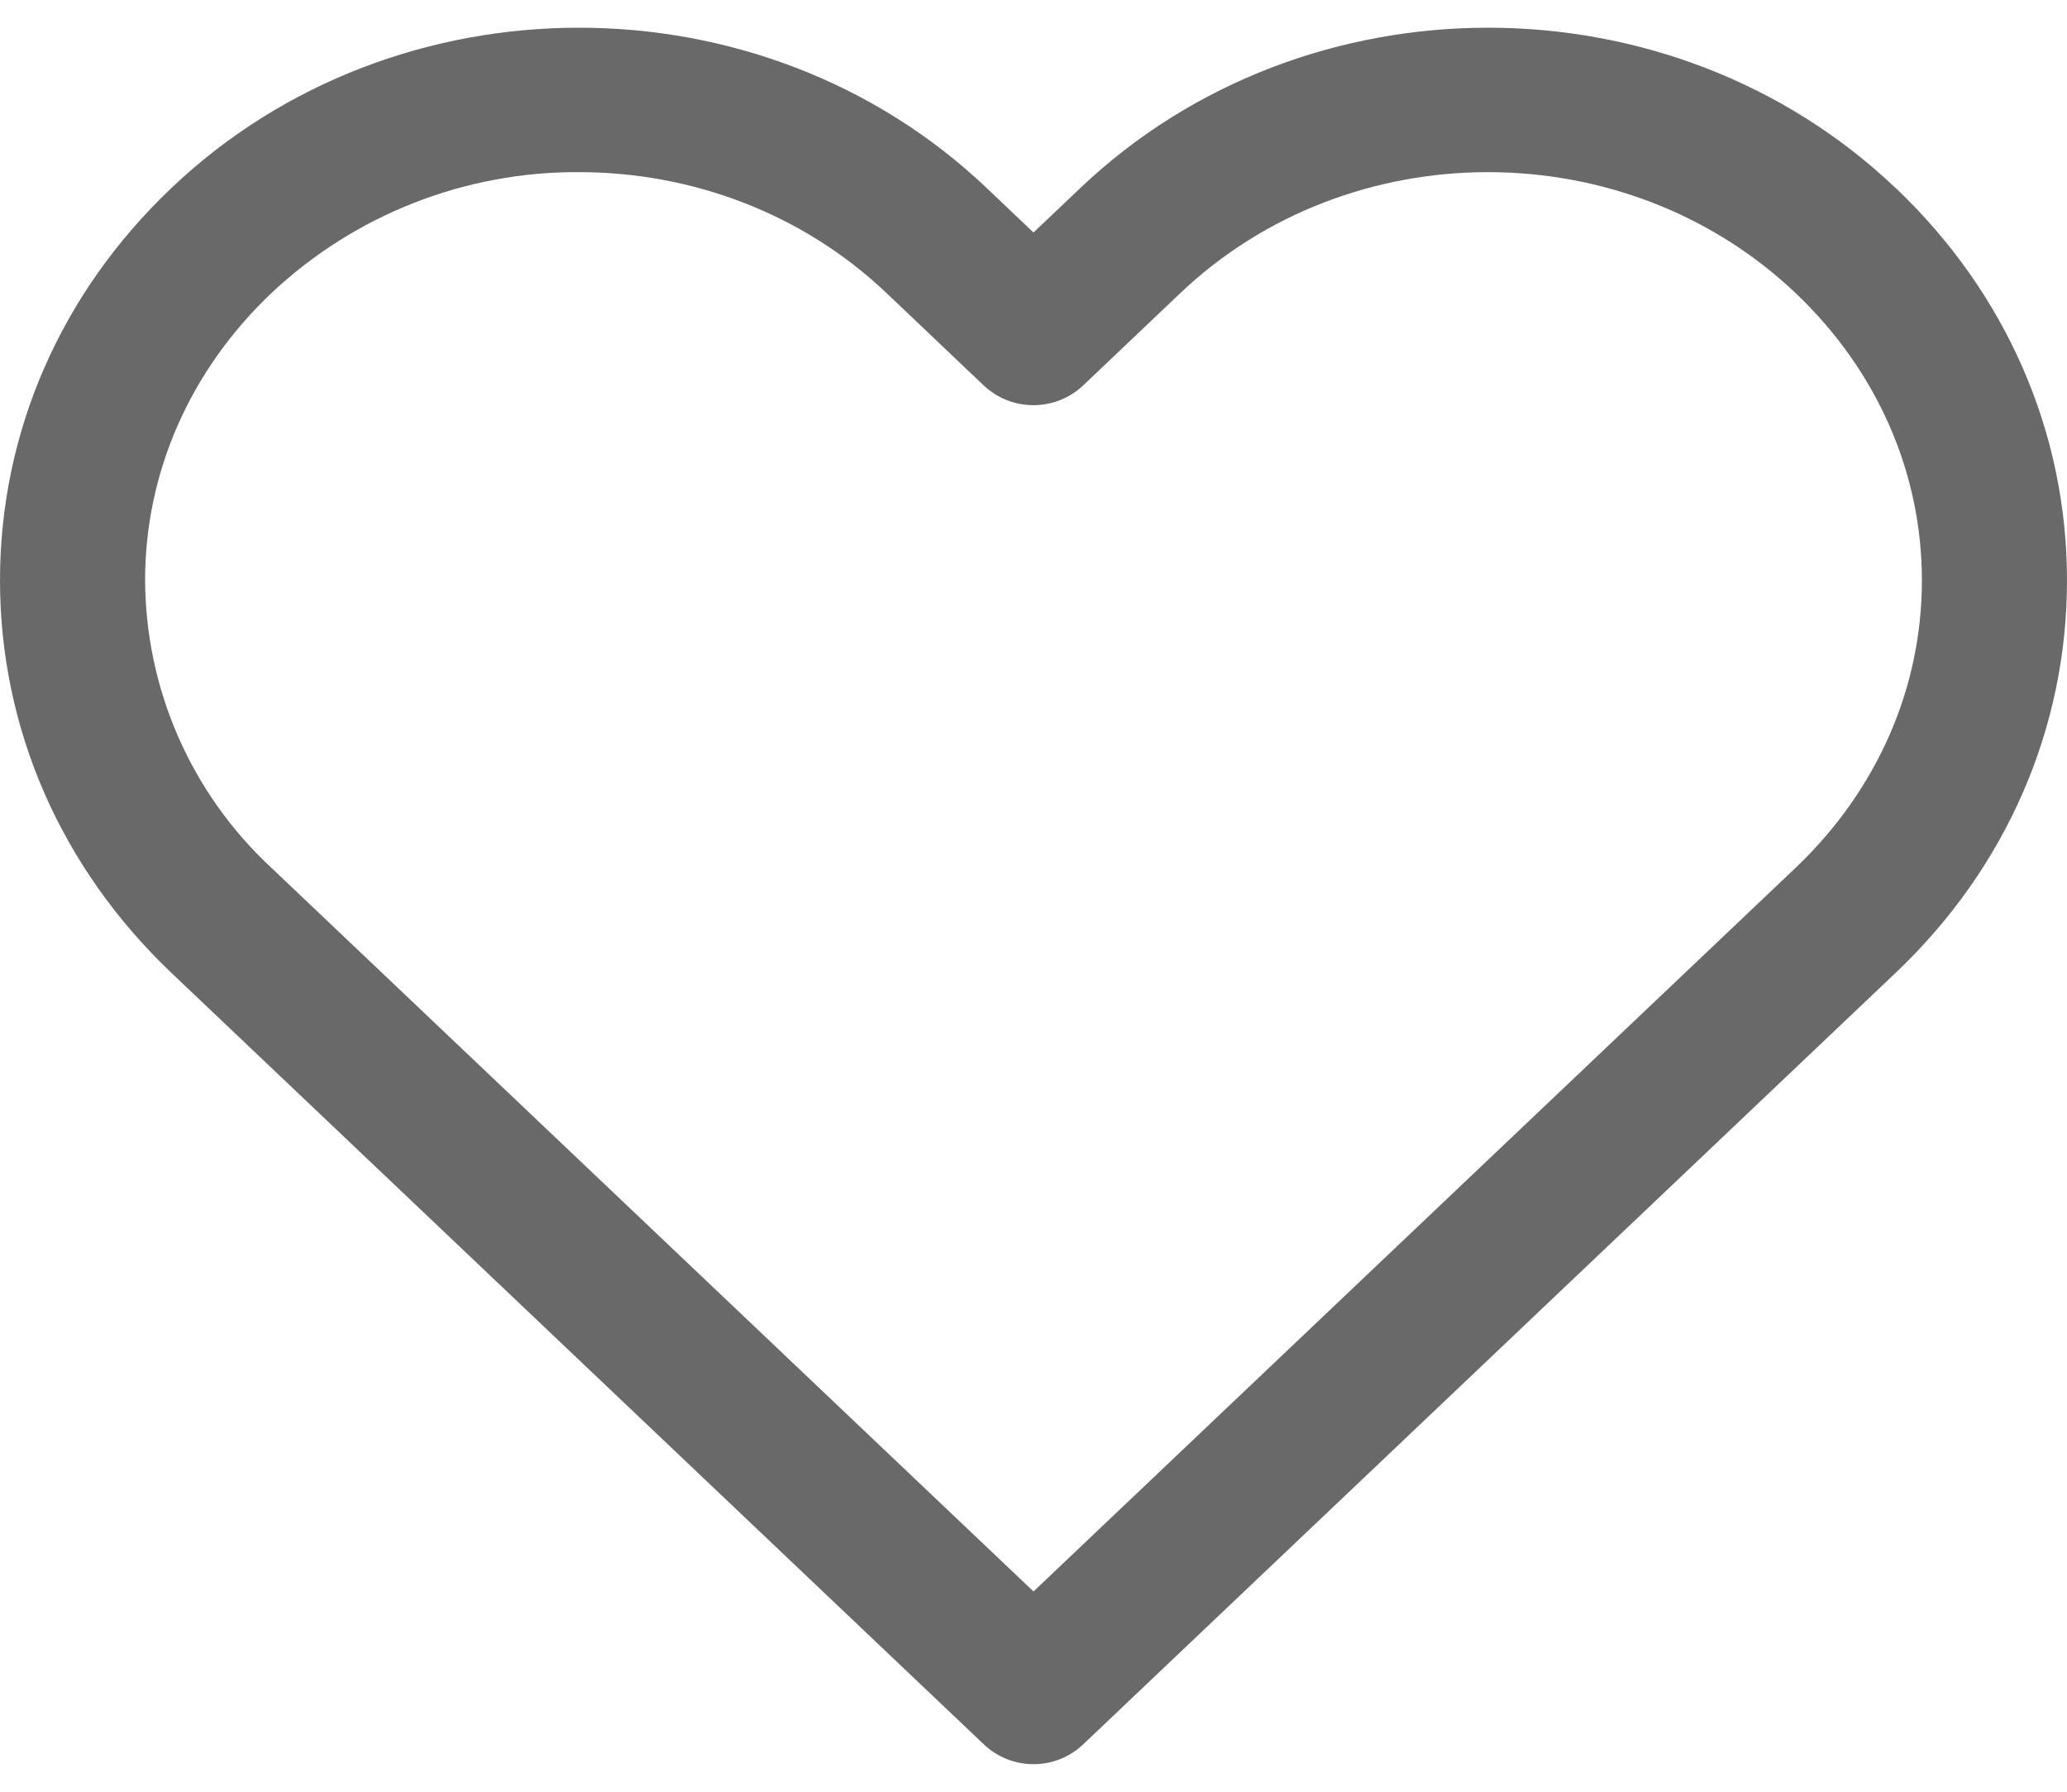
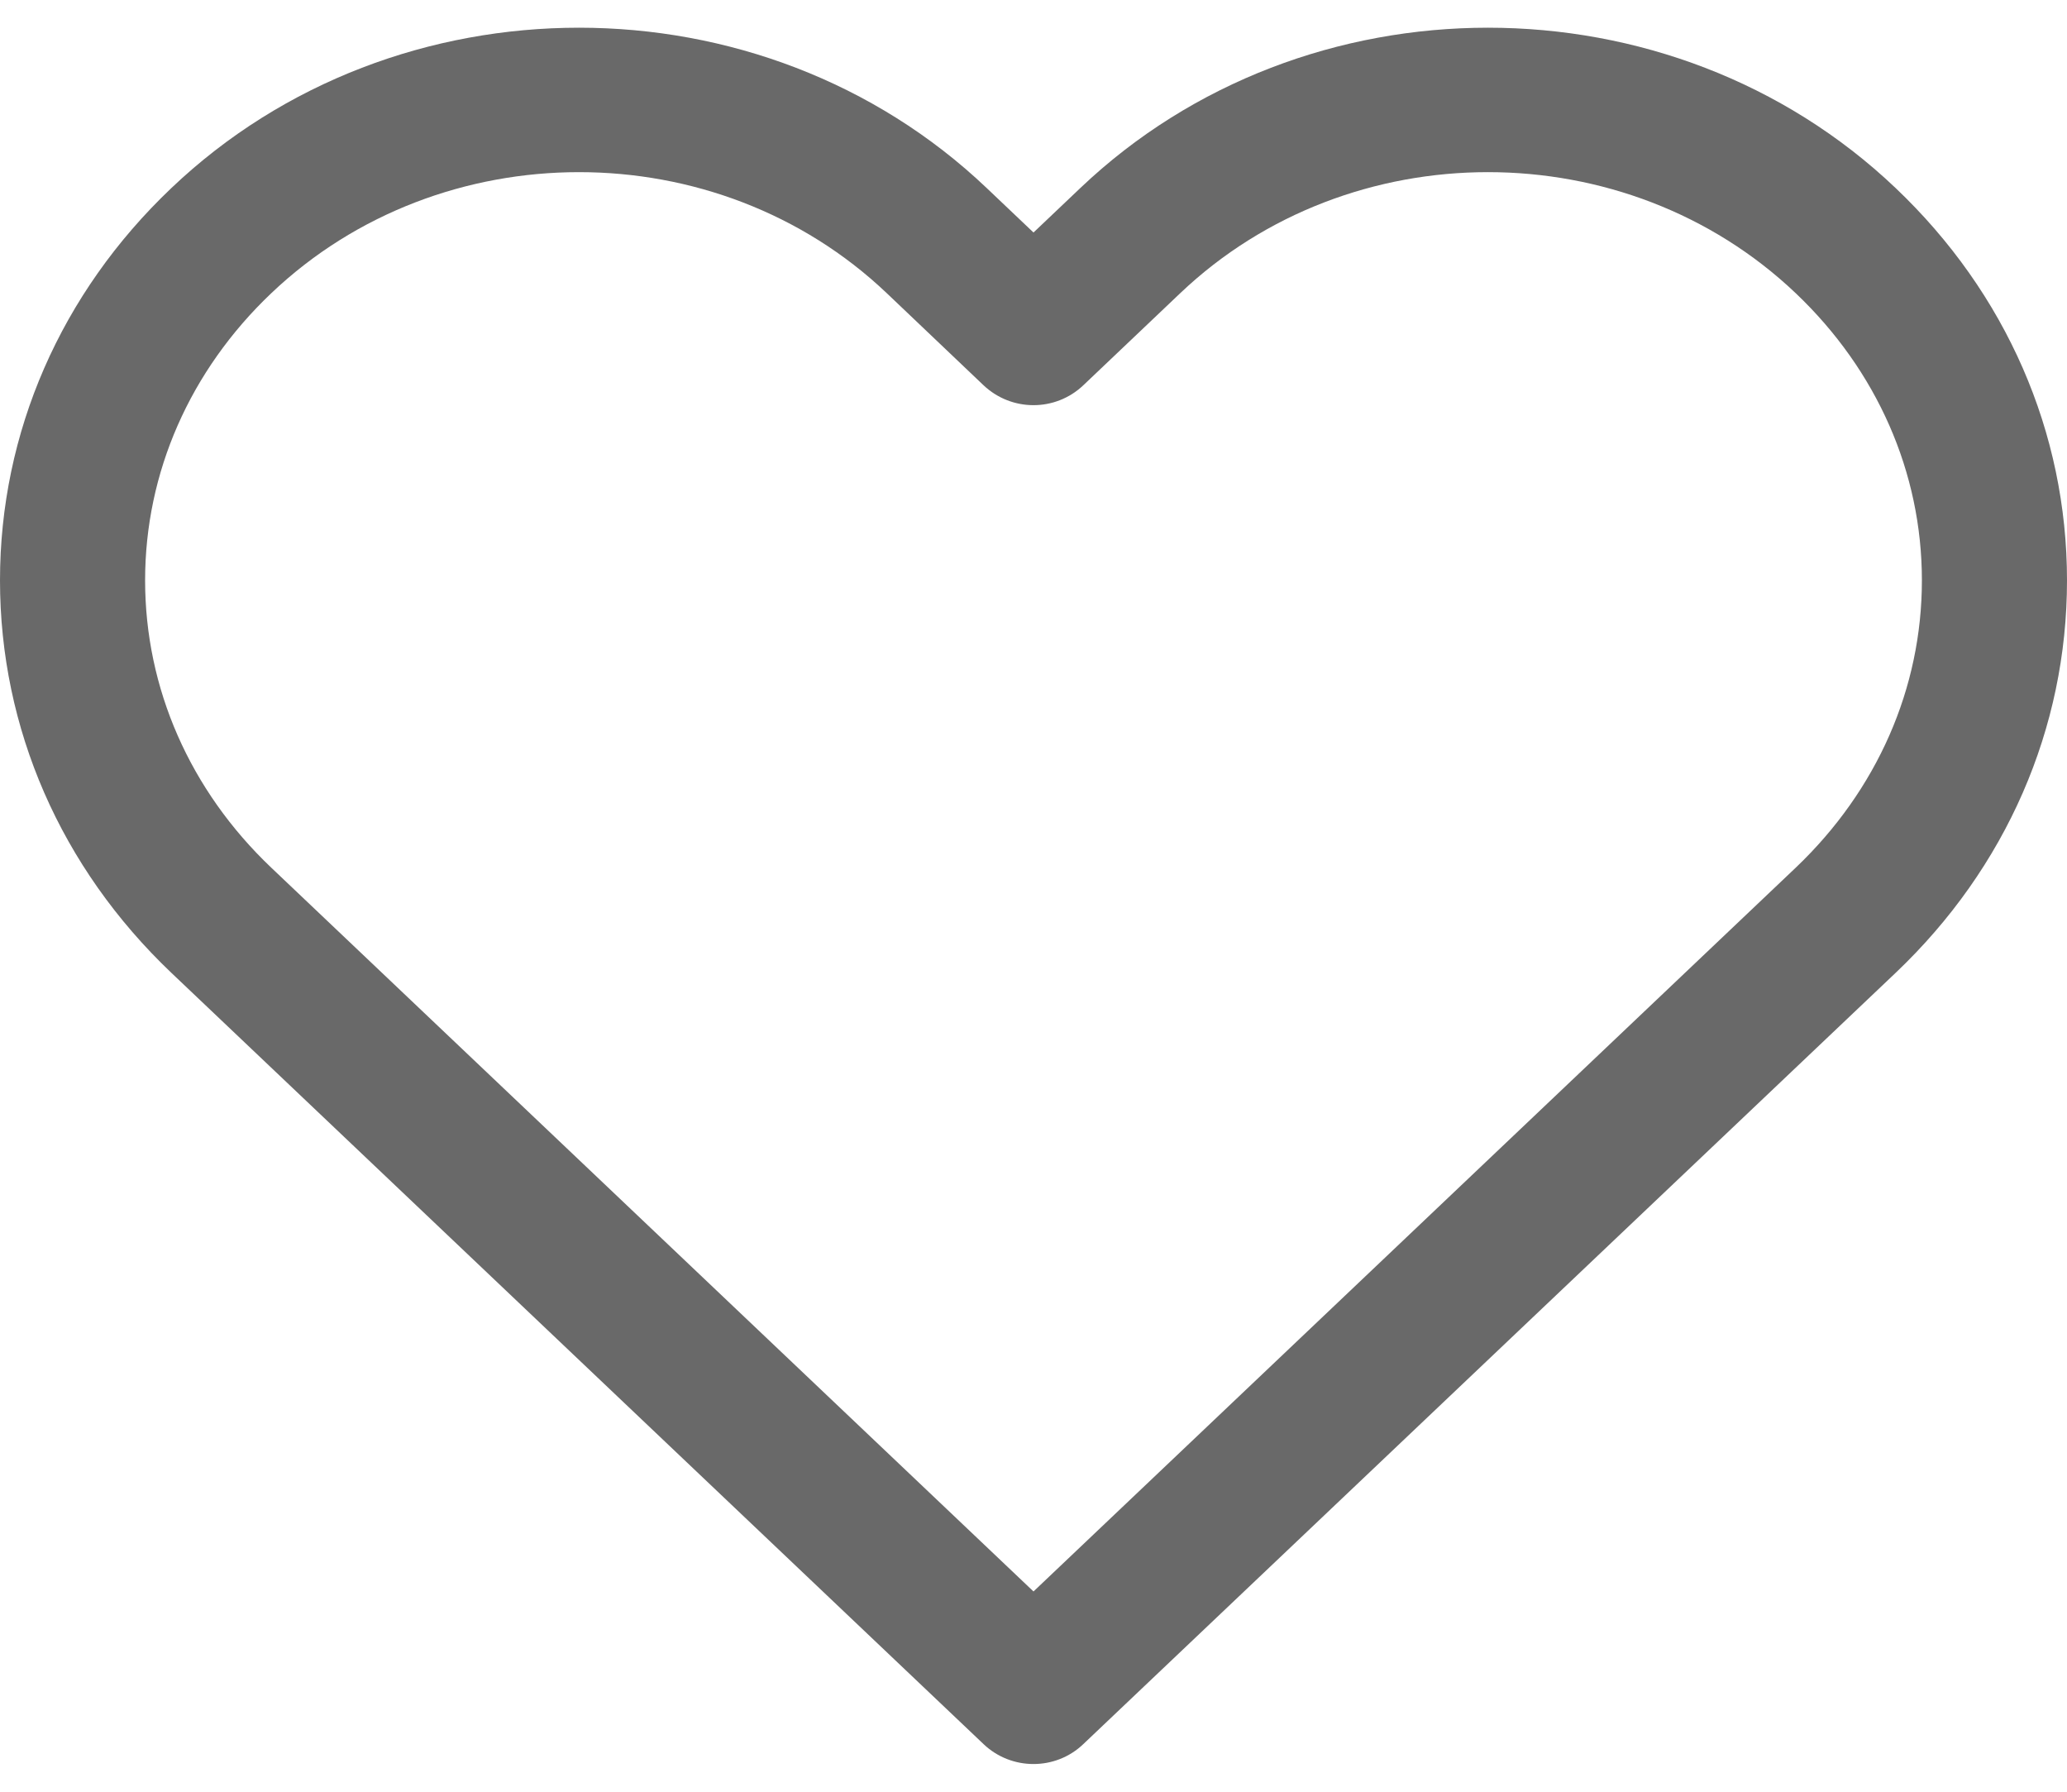
- <svg xmlns="http://www.w3.org/2000/svg" width="15" height="13" fill="none">
-   <path fill="#696969" d="M13.757 1.365c-1.63-1.552-4.286-1.552-5.918 0l-.339.322-.339-.322c-1.632-1.552-4.287-1.552-5.918 0C.44 2.127 0 3.138 0 4.211c0 1.074.441 2.084 1.243 2.847l5.895 5.597a.524.524 0 0 0 .724 0l5.895-5.597C14.56 6.296 15 5.285 15 4.21c0-1.073-.441-2.084-1.243-2.846Zm-.725 4.93L7.5 11.547 1.968 6.295a2.861 2.861 0 0 1-.915-2.084c0-.782.325-1.522.915-2.083a3.232 3.232 0 0 1 2.234-.879c.809 0 1.618.293 2.234.88l.701.666a.526.526 0 0 0 .725 0l.702-.667c1.232-1.172 3.236-1.172 4.468 0 .59.561.915 1.301.915 2.083 0 .783-.325 1.522-.915 2.084Z" />
+ <svg xmlns="http://www.w3.org/2000/svg" width="15" height="13" viewBox="0 0 15 13" fill="none">
+   <path d="M13.757 1.365C12.126 -0.187 9.471 -0.187 7.839 1.365L7.5 1.687L7.161 1.365C5.529 -0.187 2.874 -0.187 1.243 1.365C0.441 2.127 0 3.138 0 4.211C0 5.285 0.441 6.295 1.243 7.058L7.138 12.655C7.239 12.751 7.37 12.799 7.5 12.799C7.63 12.799 7.761 12.751 7.862 12.654L13.757 7.058C14.559 6.296 15 5.285 15 4.211C15 3.138 14.559 2.127 13.757 1.365ZM13.032 6.295L7.5 11.547L1.968 6.295C1.378 5.734 1.053 4.994 1.053 4.211C1.053 3.429 1.378 2.689 1.968 2.128C2.584 1.542 3.393 1.249 4.202 1.249C5.011 1.249 5.82 1.542 6.436 2.128L7.137 2.795C7.341 2.988 7.659 2.988 7.862 2.795L8.564 2.128C9.796 0.956 11.8 0.956 13.032 2.128C13.622 2.689 13.947 3.429 13.947 4.211C13.947 4.994 13.622 5.733 13.032 6.295Z" fill="#696969" />
</svg>
